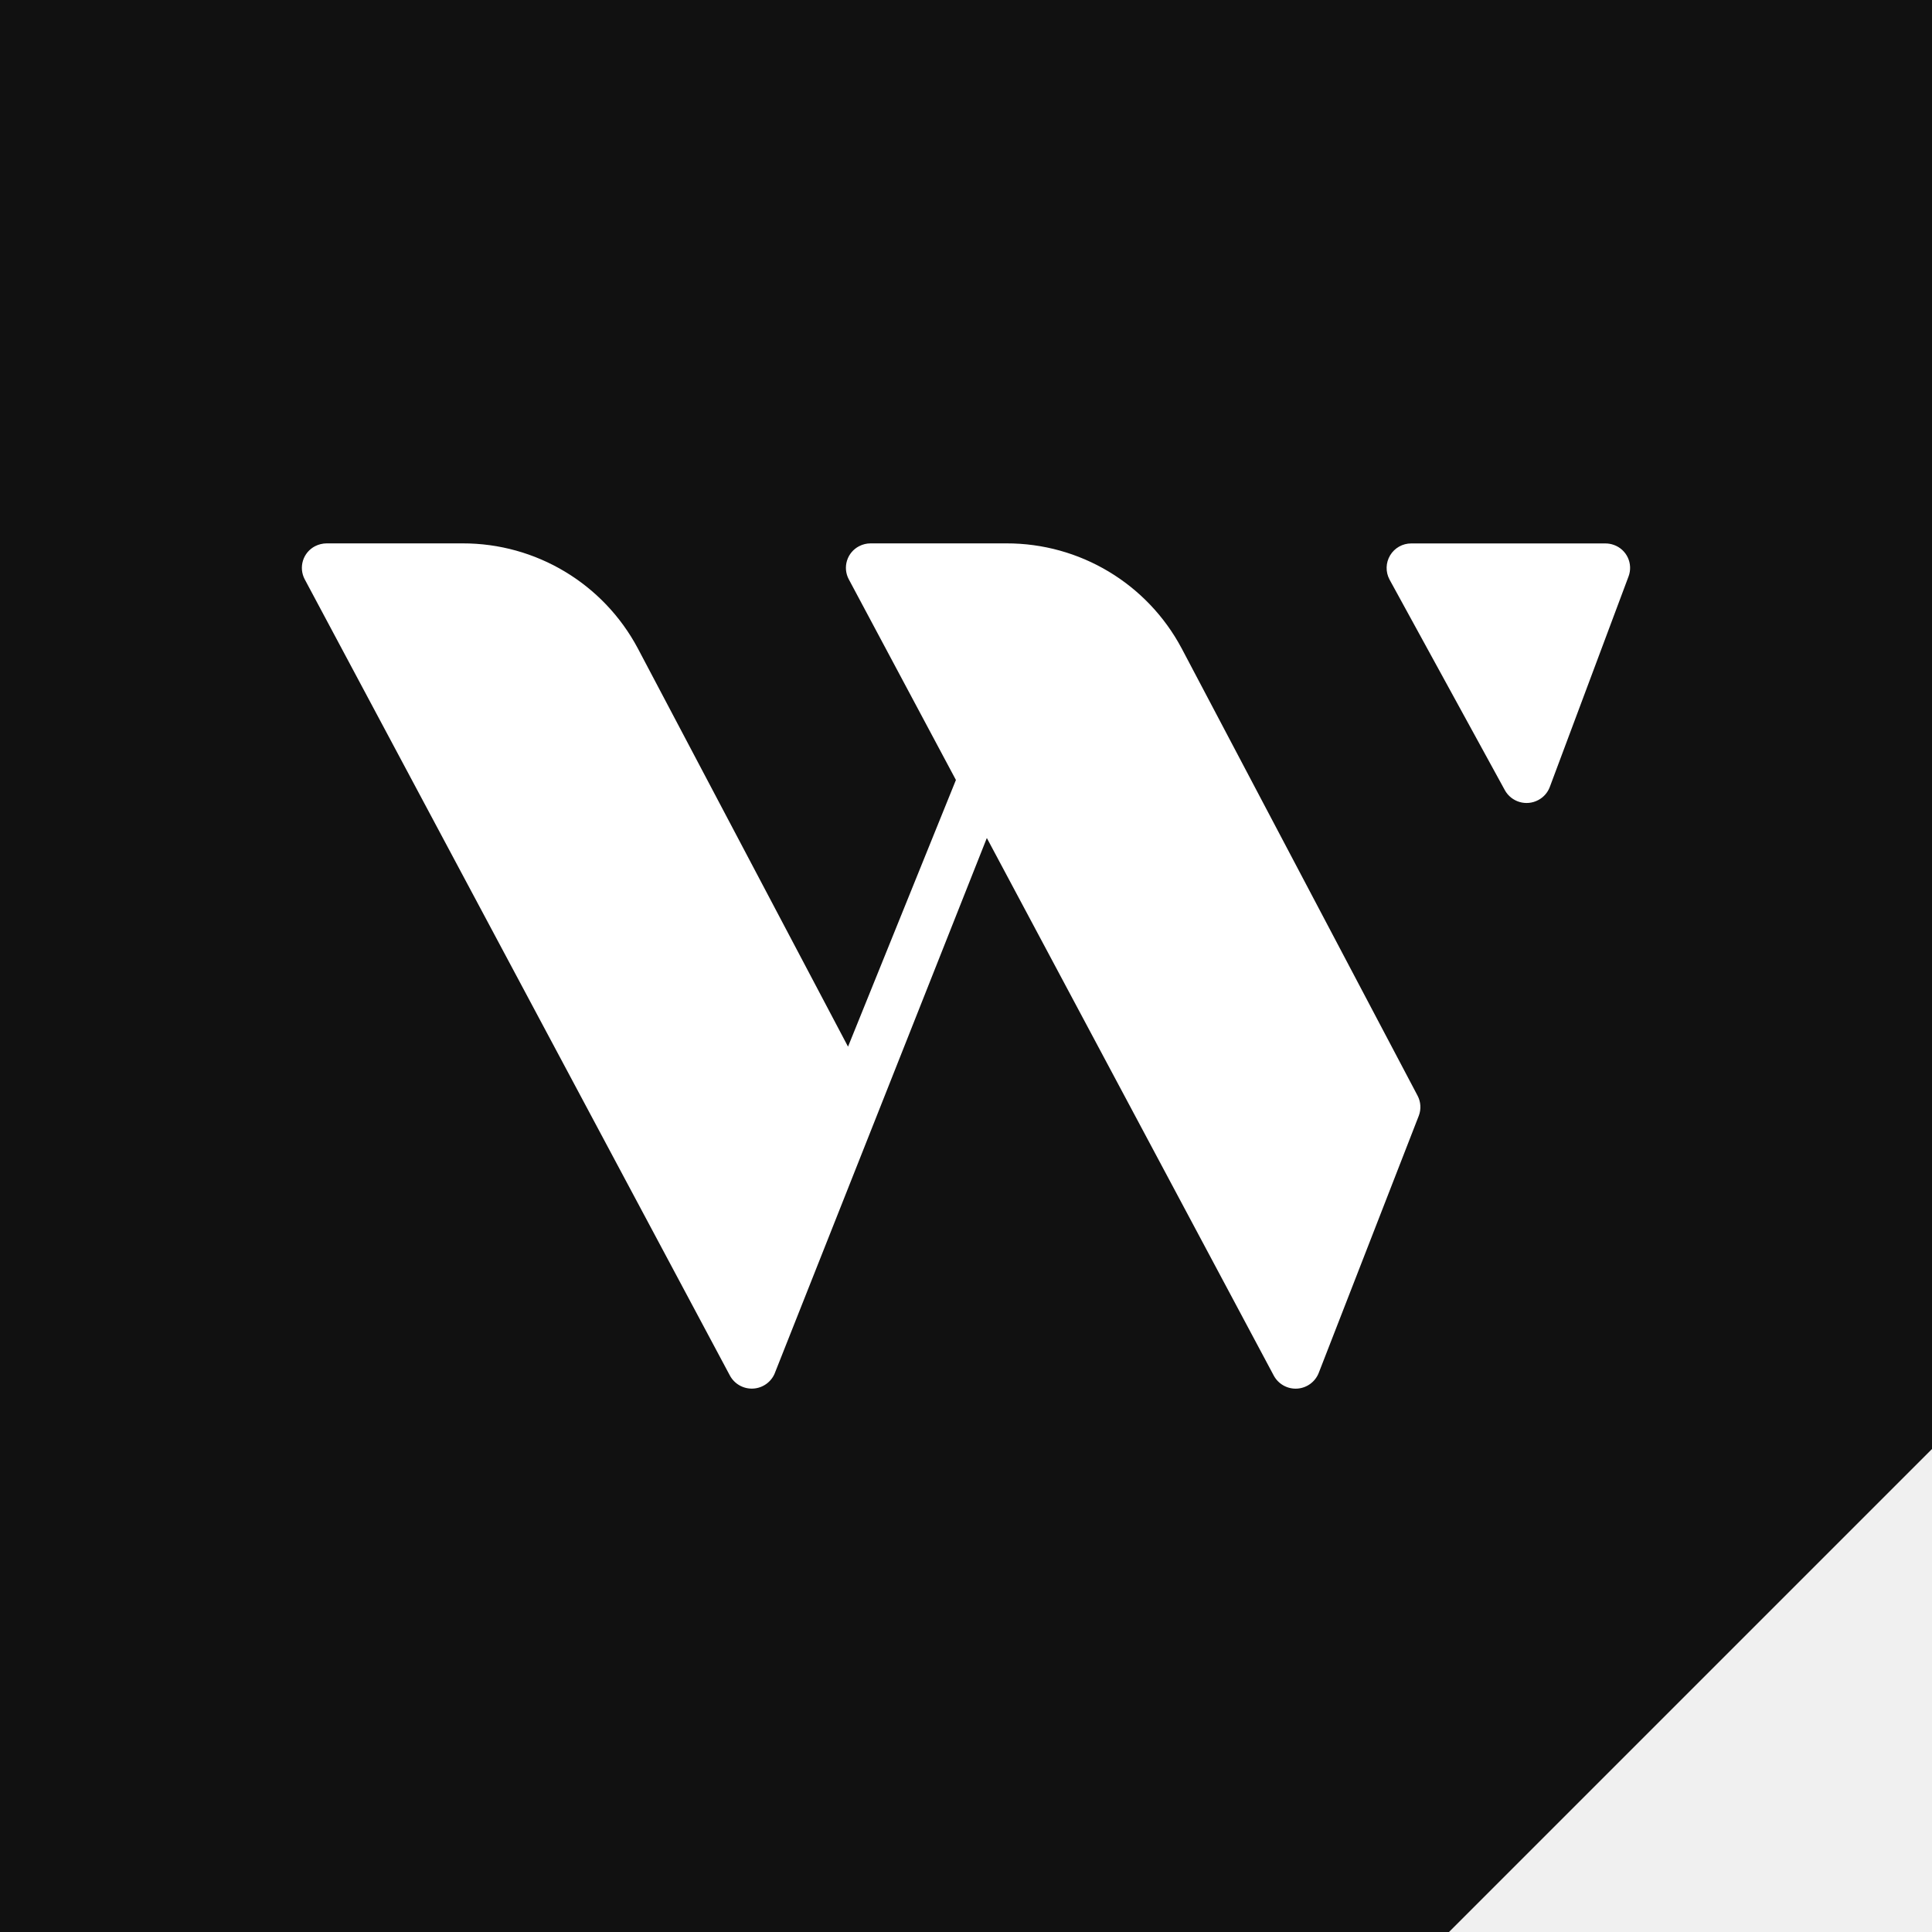
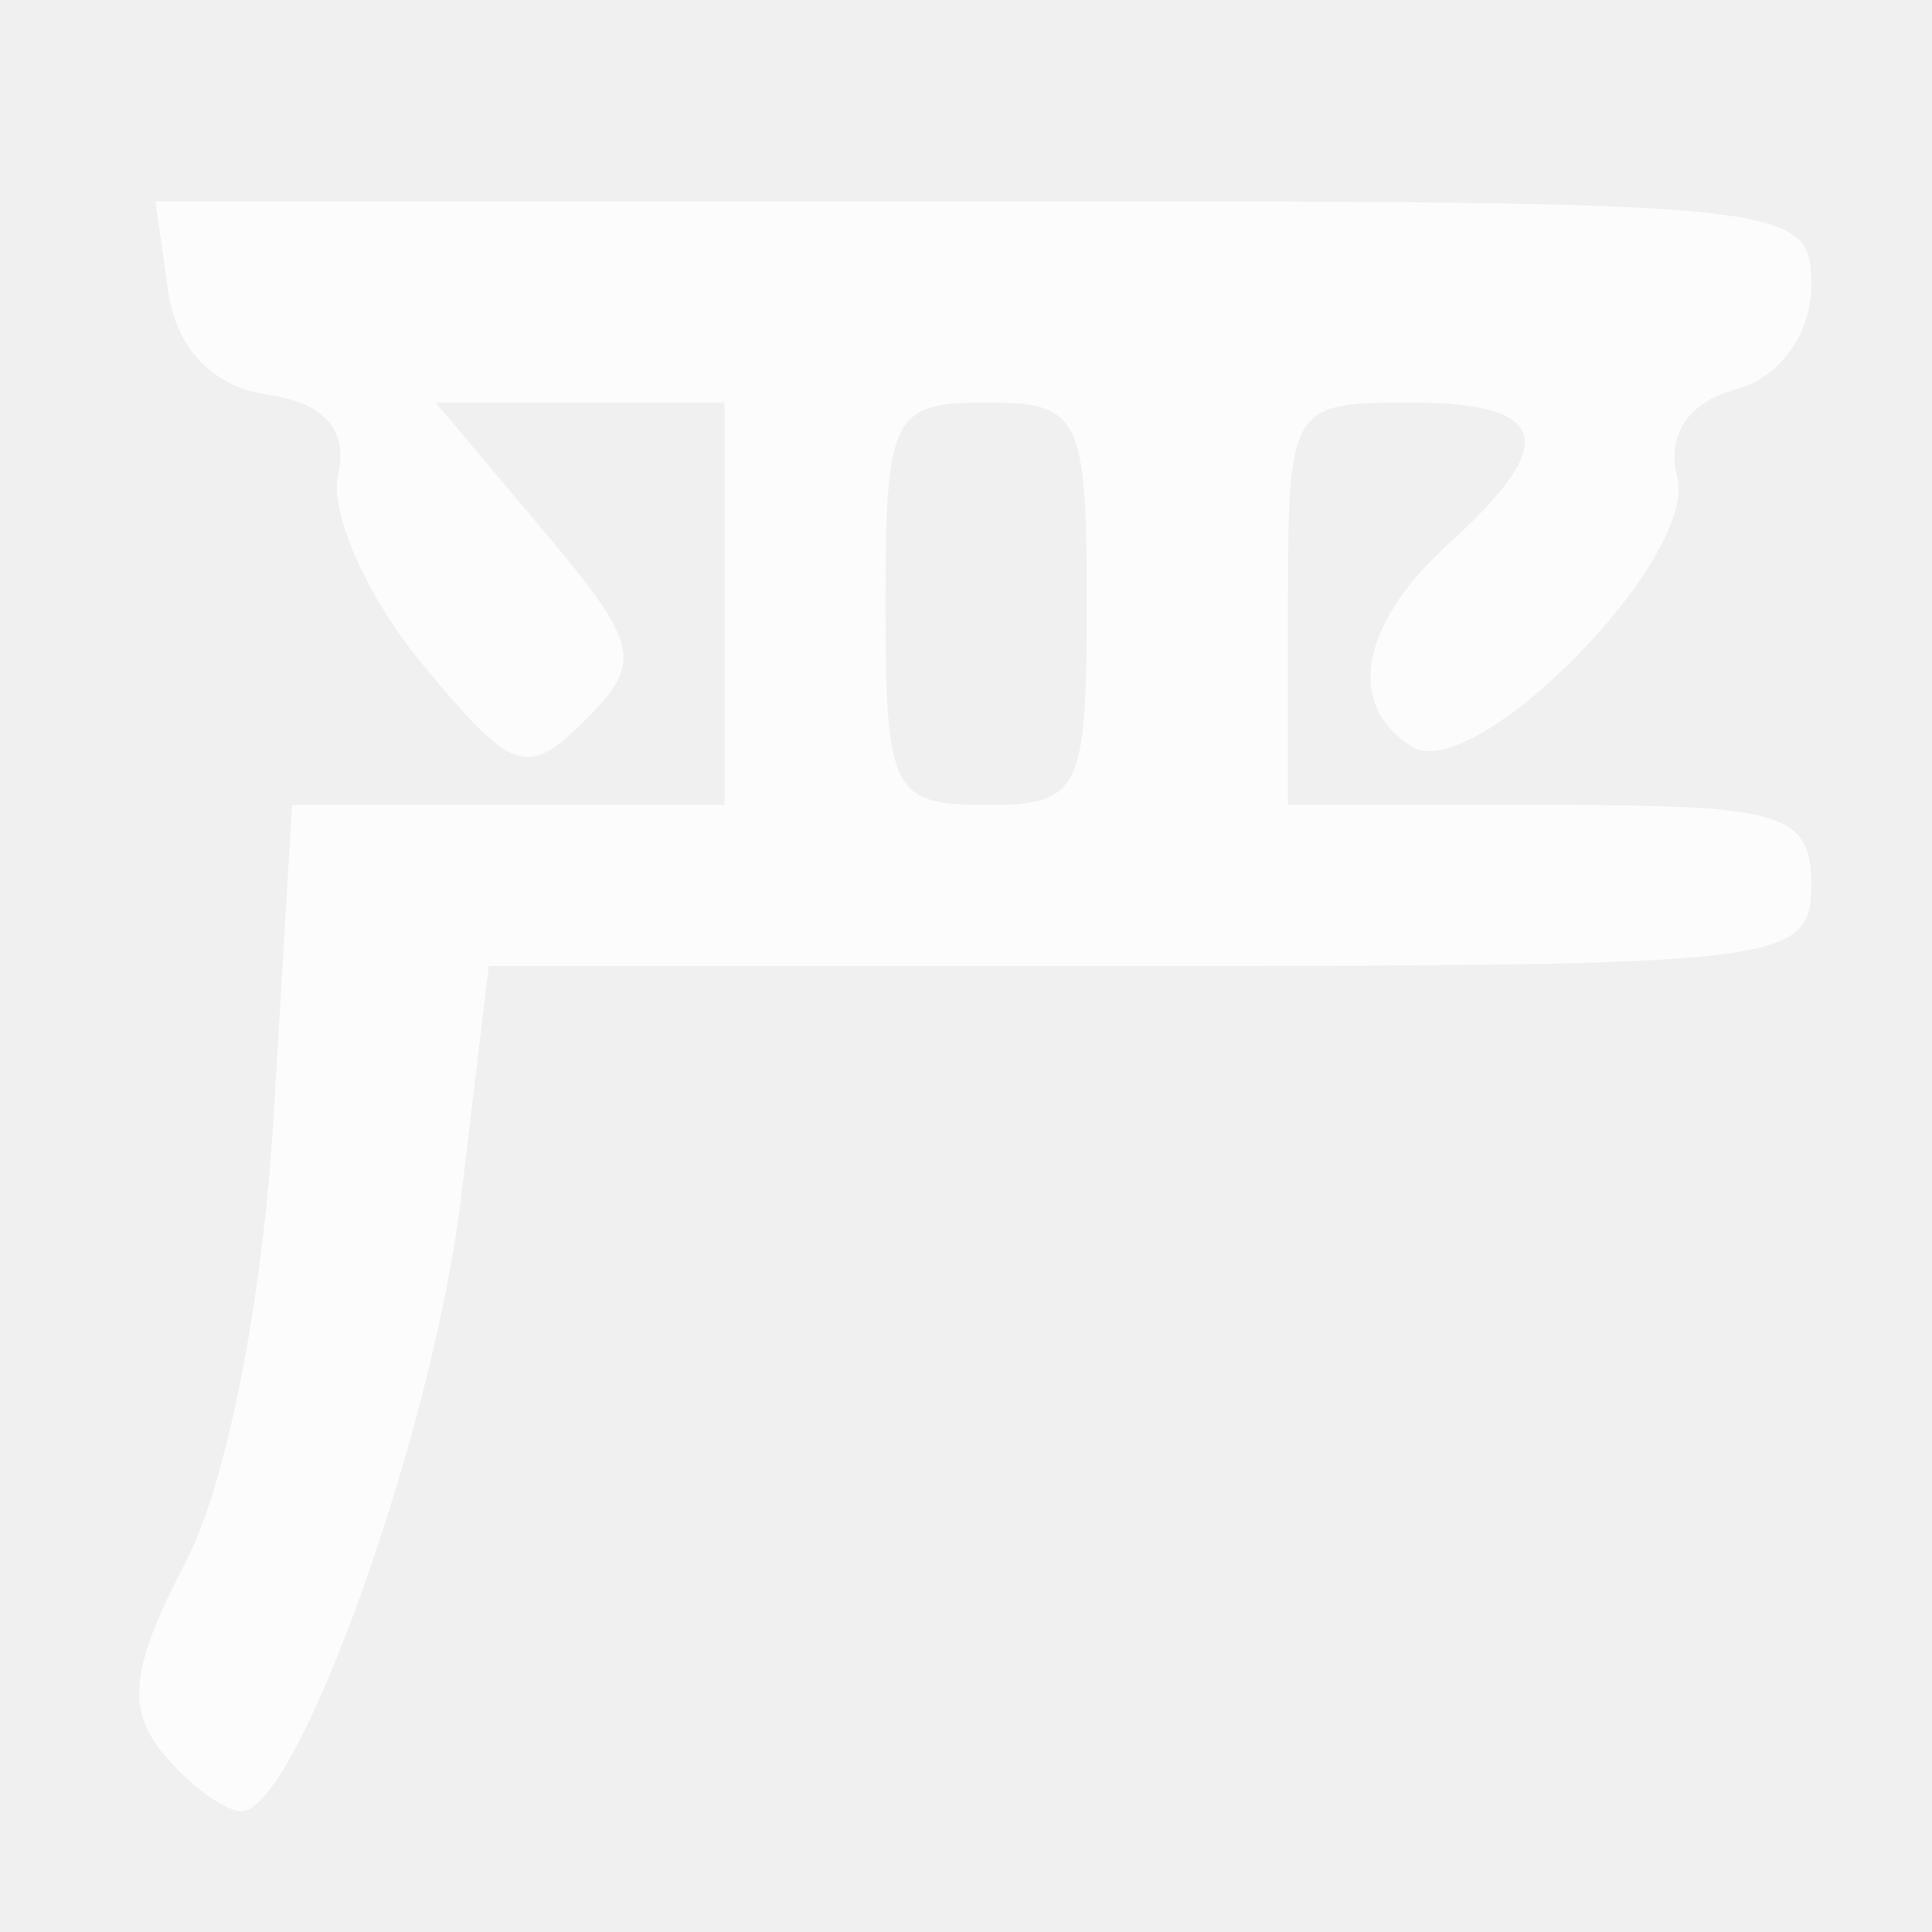
- <svg xmlns="http://www.w3.org/2000/svg" width="64" height="64" fill="none" viewBox="0 0 64 64">
-   <path fill="#111" d="M0 0h64v48L48 64H0V0z" />
-   <path fill="#fff" d="M25.669 45.48l7.02-17.717h.003l9.503 17.805a.822.822 0 001.49-.09L47 36.959a.808.808 0 00-.04-.661L39.145 21.48A6.56 6.56 0 0033.336 18H28.84a.824.824 0 00-.382.094.806.806 0 00-.342 1.094l3.55 6.65-3.574 8.834-6.962-13.191A6.56 6.56 0 0015.322 18h-4.498a.855.855 0 00-.388.094.808.808 0 00-.343 1.094L24.18 45.569a.824.824 0 001.49-.089zm25.29-18.978a.808.808 0 00.379-.43l2.611-6.98a.807.807 0 00-.485-1.04.828.828 0 00-.283-.05h-6.432a.813.813 0 00-.72 1.195l3.82 6.977a.822.822 0 001.11.328z" />
+ <svg xmlns="http://www.w3.org/2000/svg" width="48" height="48" viewBox="0 0 48 48" version="1.1">
+   <path d="" stroke="none" fill="#fffcfc" fill-rule="evenodd" />
+   <path d="M 4.180 7.250 C 4.380 8.656, 5.303 9.615, 6.642 9.805 C 8.066 10.008, 8.655 10.678, 8.398 11.805 C 8.186 12.737, 9.125 14.844, 10.483 16.487 C 12.739 19.215, 13.092 19.337, 14.540 17.889 C 15.988 16.441, 15.895 16.029, 13.474 13.151 L 10.822 10 14.411 10 L 18 10 18 15 L 18 20 12.628 20 L 7.257 20 6.797 27.750 C 6.526 32.322, 5.628 36.862, 4.606 38.822 C 3.251 41.421, 3.132 42.454, 4.060 43.572 C 4.712 44.357, 5.584 45, 5.999 45 C 7.386 45, 10.760 35.569, 11.456 29.750 L 12.144 24 28.572 24 C 44.333 24, 45 23.919, 45 22 C 45 20.205, 44.333 20, 38.500 20 L 32 20 32 15 C 32 10.111, 32.067 10, 35 10 C 38.501 10, 38.782 10.983, 36 13.500 C 33.790 15.500, 33.422 17.525, 35.081 18.550 C 36.642 19.515, 42.197 13.863, 41.670 11.847 C 41.399 10.811, 41.951 9.985, 43.116 9.680 C 44.205 9.395, 45 8.303, 45 7.094 C 45 5.037, 44.640 5, 24.430 5 L 3.861 5 4.180 7.250 M 22 15 C 22 19.667, 22.167 20, 24.500 20 C 26.833 20, 27 19.667, 27 15 C 27 10.333, 26.833 10, 24.500 10 C 22.167 10, 22 10.333, 22 15" stroke="none" fill="#fcfcfc" fill-rule="evenodd" />
</svg>
